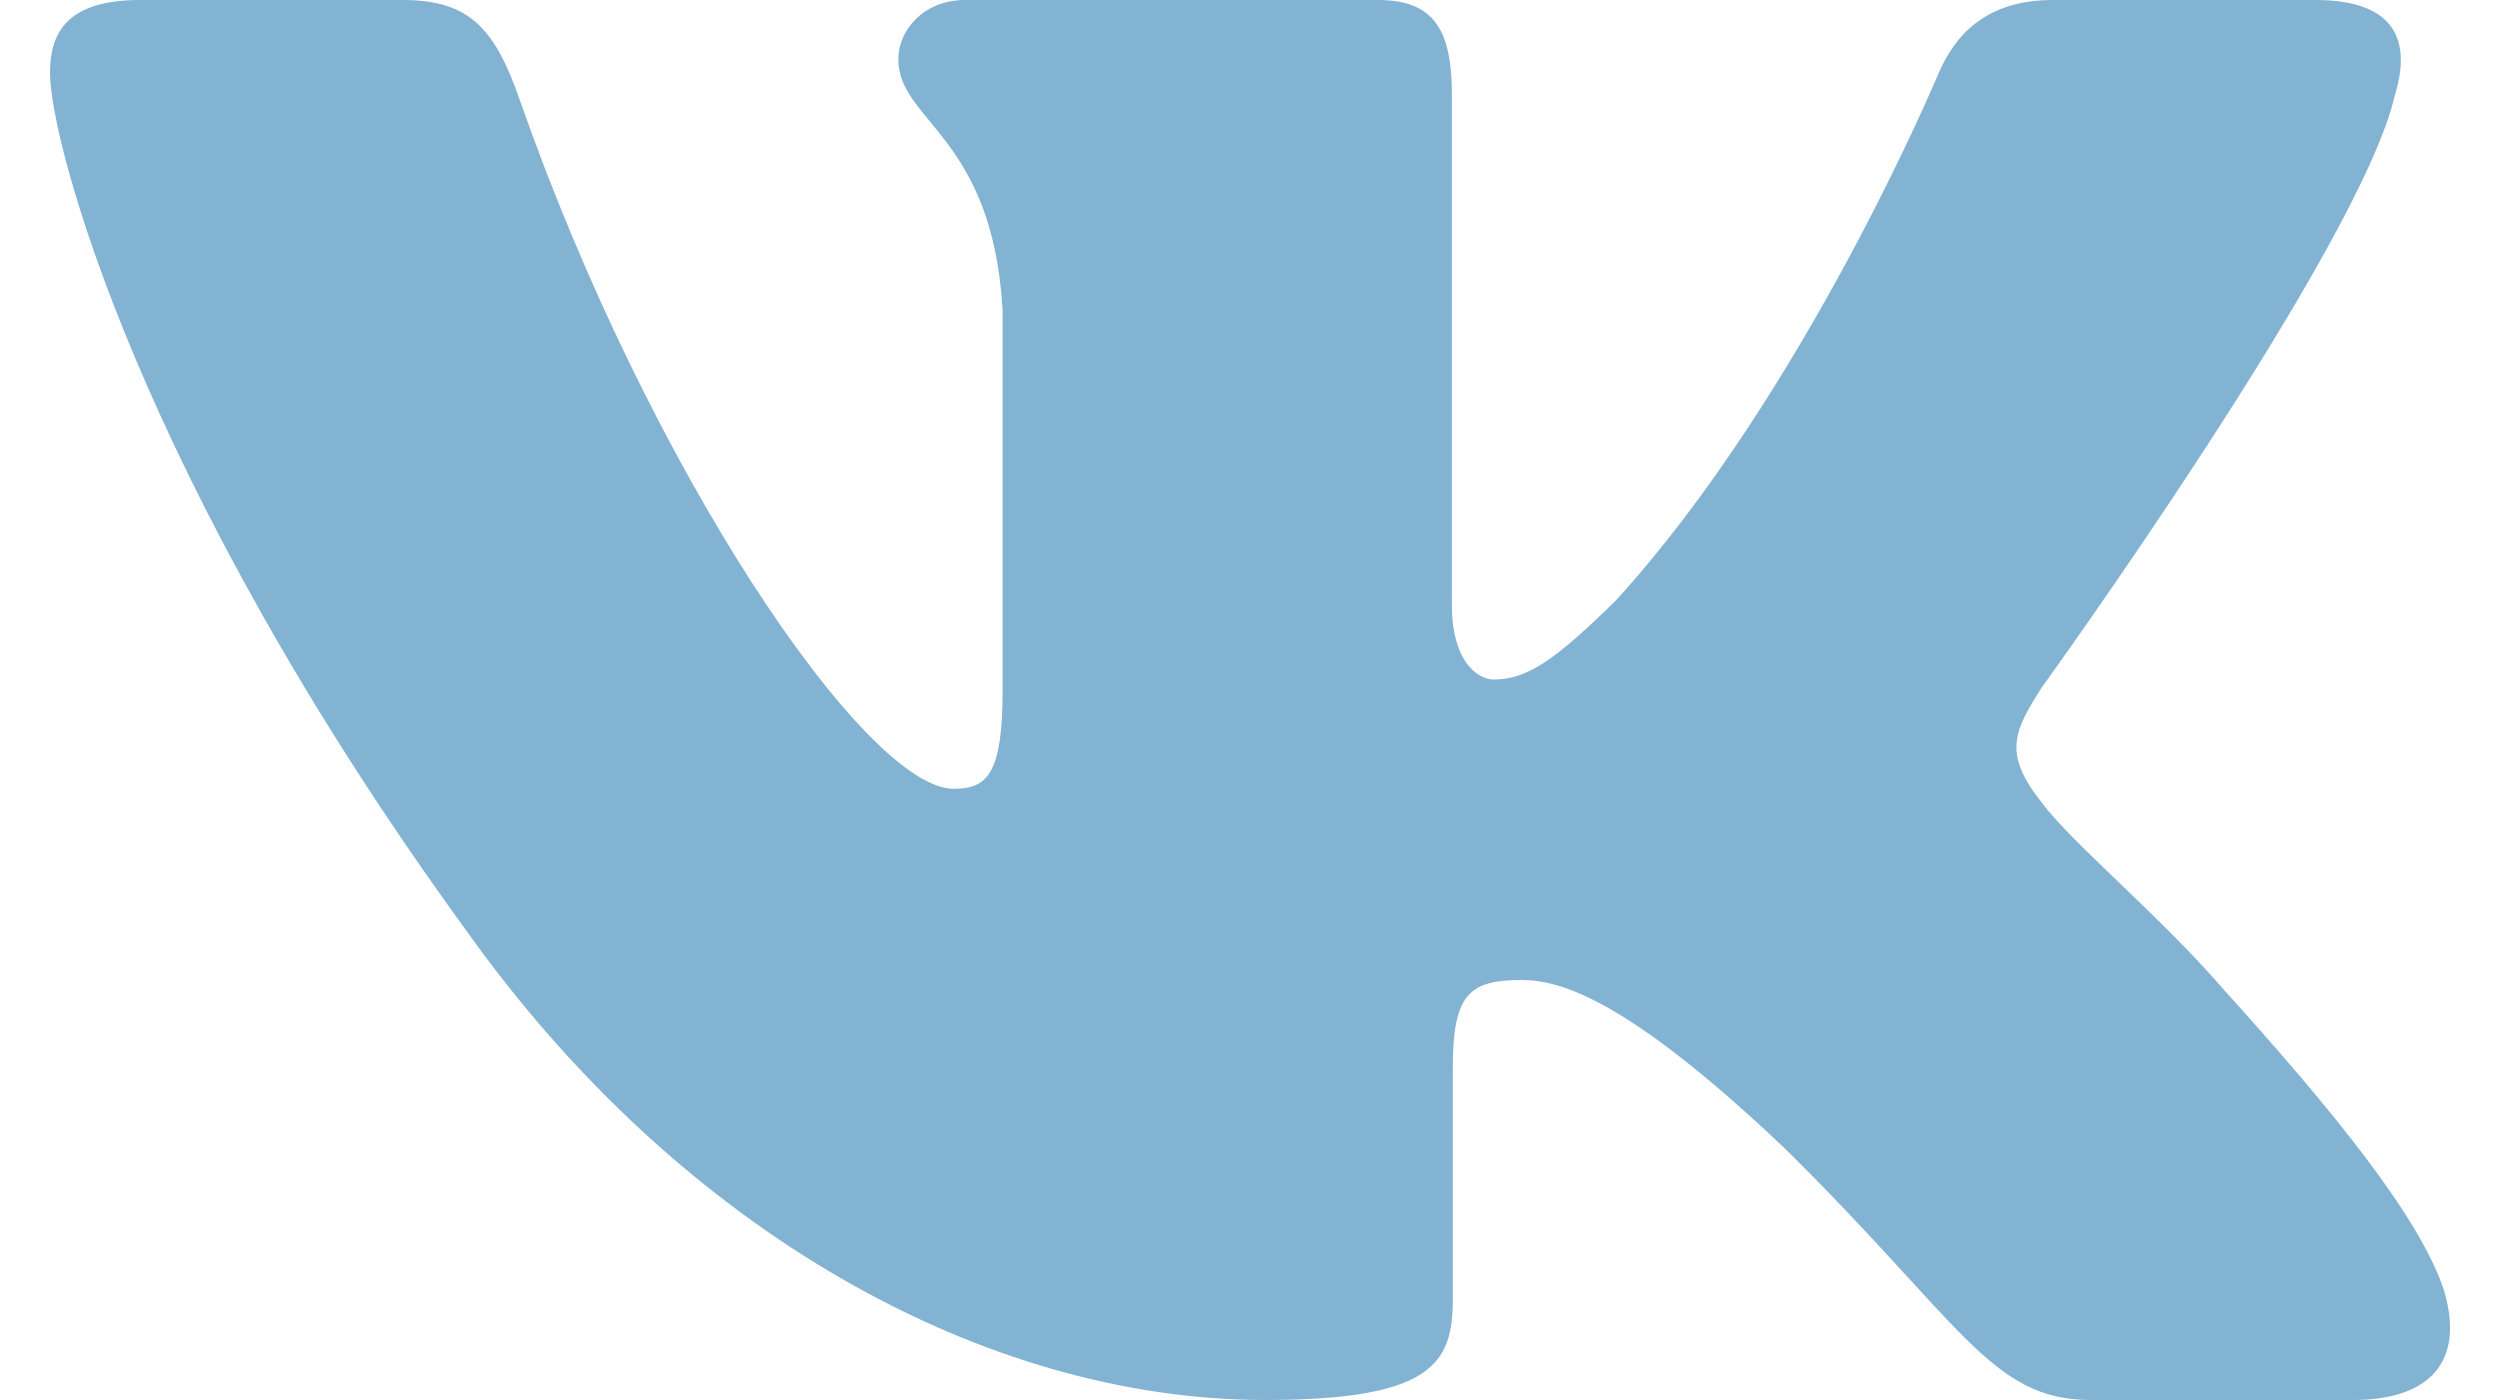
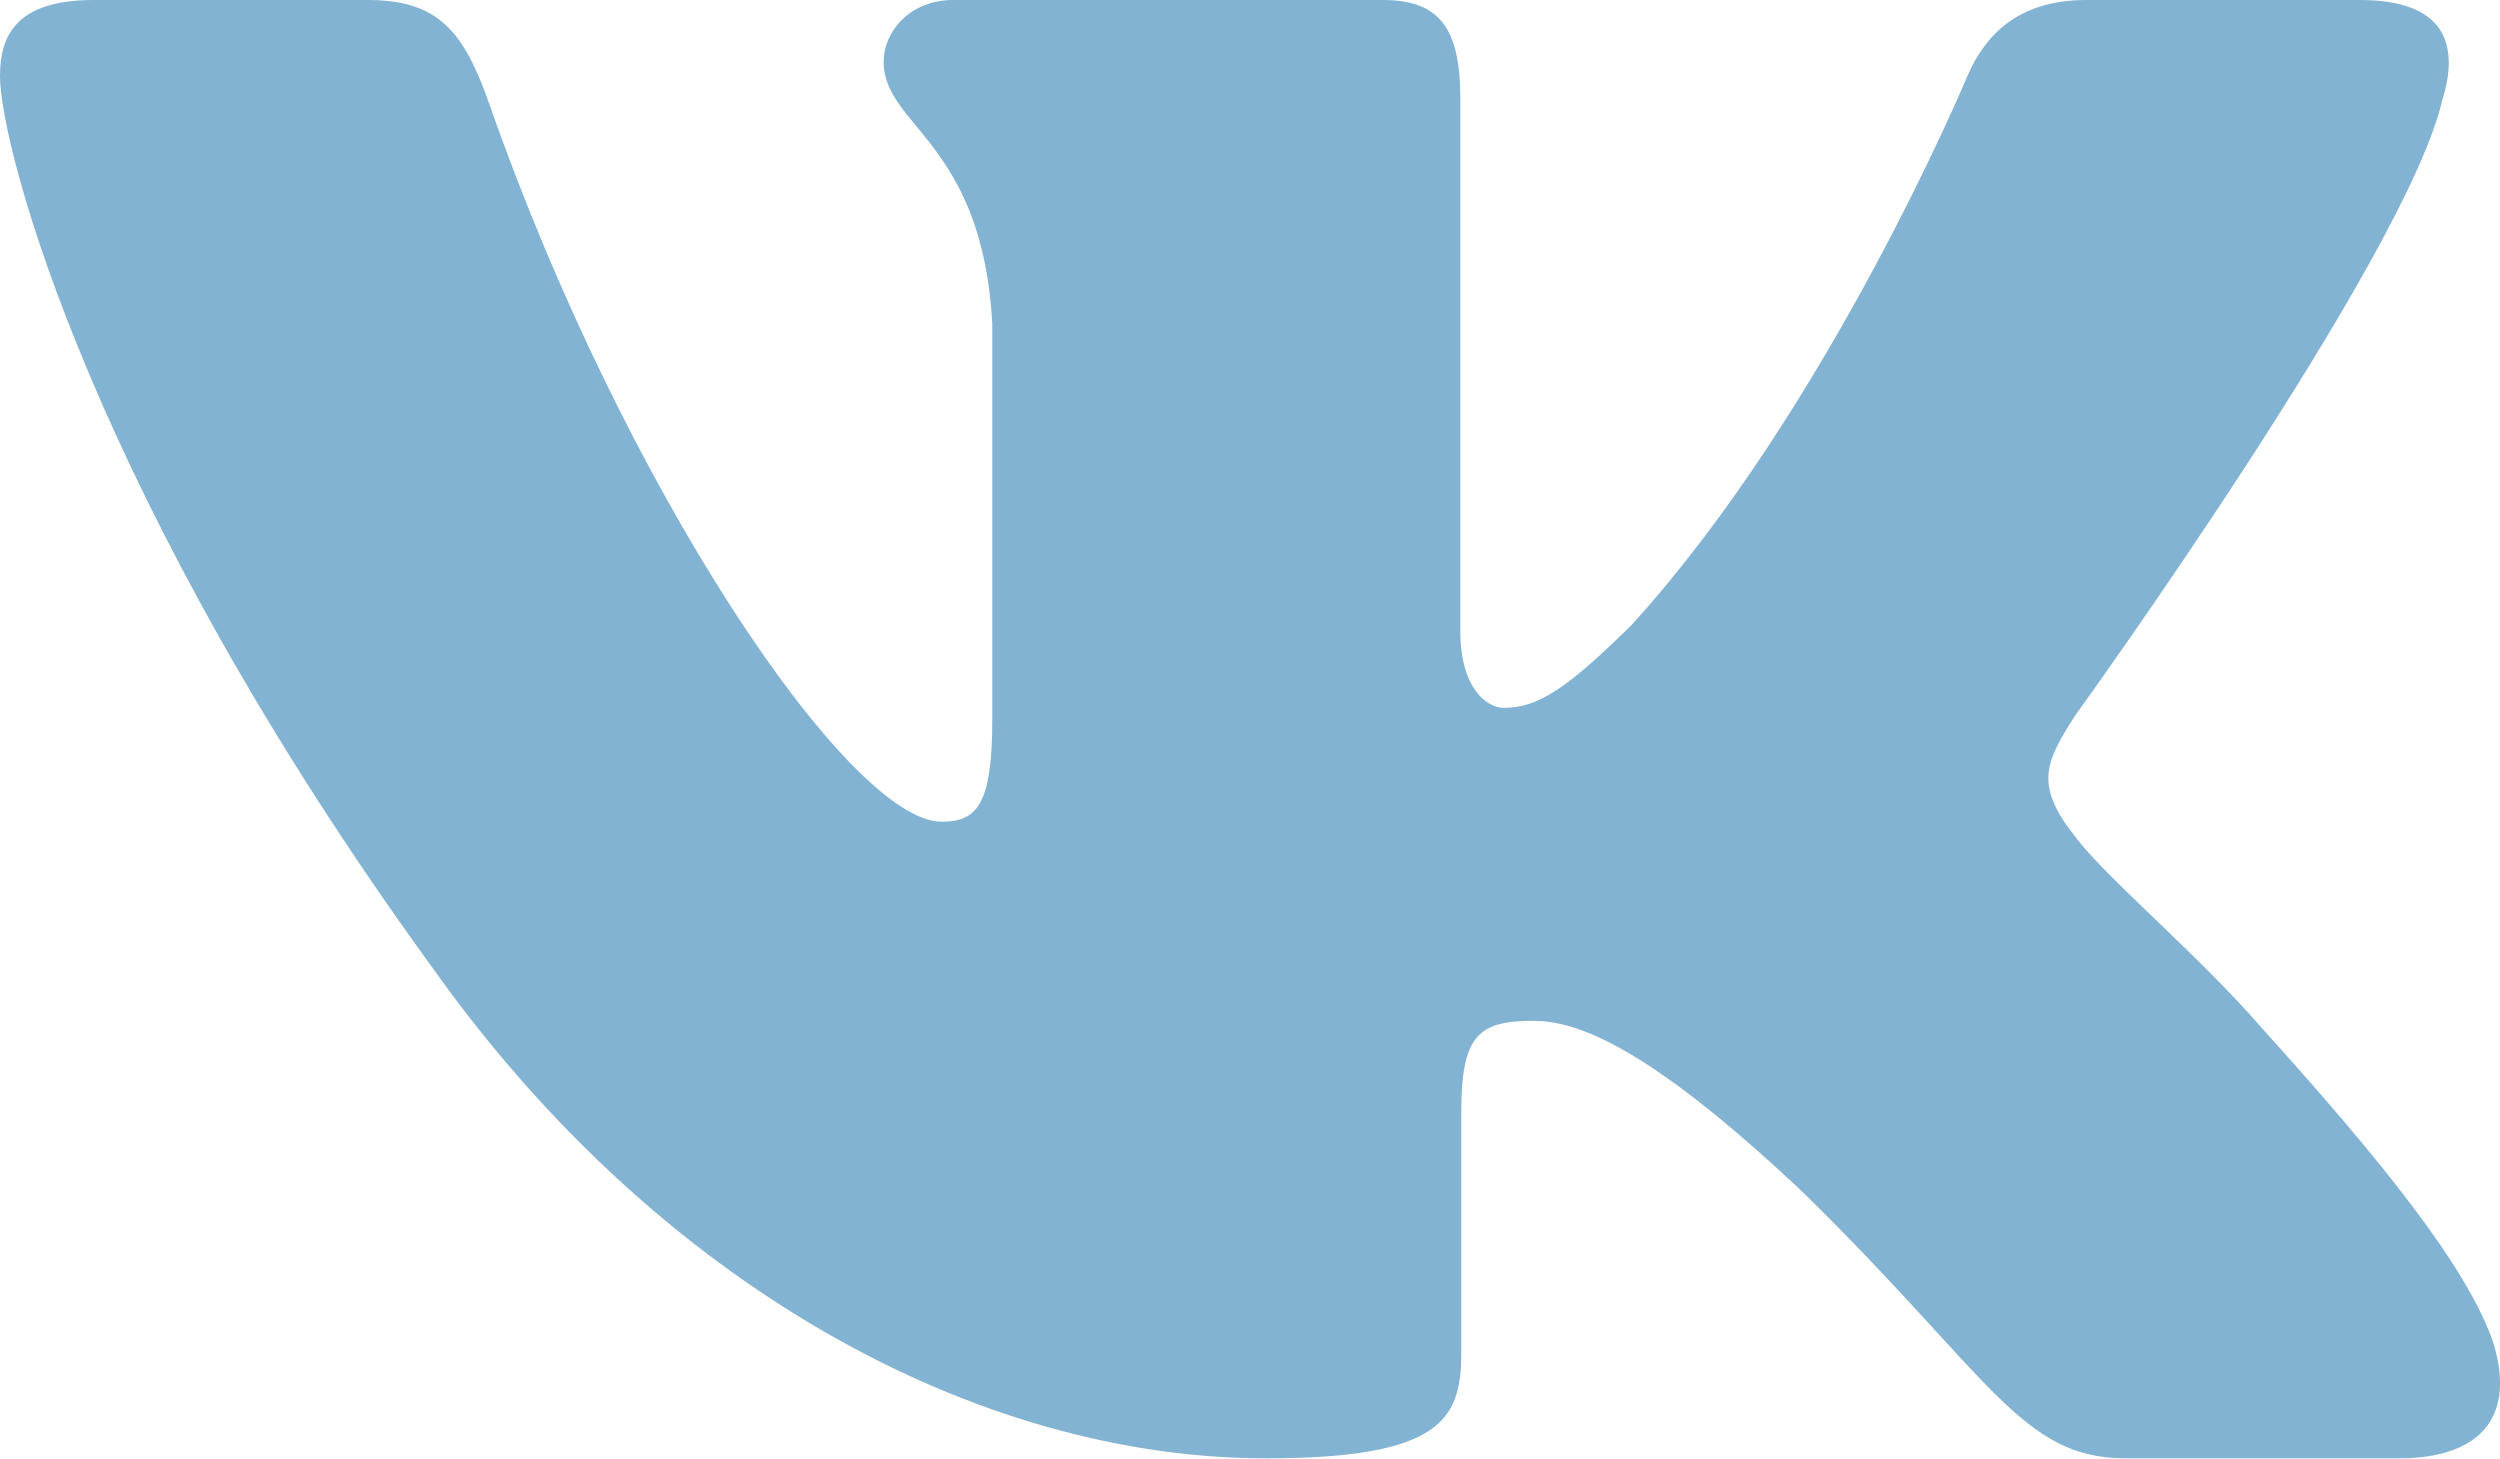
- <svg xmlns="http://www.w3.org/2000/svg" width="25" height="14" viewBox="0 0 25 14" fill="none">
-   <path fill-rule="evenodd" clip-rule="evenodd" d="M23.95 0.948C24.116 0.402 23.95 0 23.155 0H20.53C19.862 0 19.554 0.347 19.387 0.73C19.387 0.73 18.052 3.926 16.161 6.002C15.549 6.604 15.271 6.795 14.937 6.795C14.77 6.795 14.519 6.604 14.519 6.057V0.948C14.519 0.292 14.335 0 13.779 0H9.651C9.234 0 8.983 0.304 8.983 0.593C8.983 1.214 9.929 1.358 10.026 3.106V6.904C10.026 7.737 9.873 7.888 9.539 7.888C8.649 7.888 6.484 4.677 5.199 1.003C4.95 0.288 4.698 0 4.027 0H1.4C0.65 0 0.5 0.347 0.5 0.73C0.5 1.412 1.39 4.8 4.645 9.281C6.815 12.341 9.87 14 12.653 14C14.322 14 14.528 13.632 14.528 12.997V10.684C14.528 9.947 14.686 9.8 15.215 9.8C15.605 9.8 16.272 9.992 17.83 11.467C19.61 13.216 19.903 14 20.905 14H23.53C24.28 14 24.656 13.632 24.44 12.904C24.202 12.18 23.352 11.129 22.225 9.882C21.613 9.172 20.695 8.407 20.416 8.024C20.027 7.533 20.138 7.314 20.416 6.877C20.416 6.877 23.616 2.451 23.949 0.948H23.95Z" fill="#83B3D3" />
+ <svg xmlns="http://www.w3.org/2000/svg" width="24" height="14" viewBox="0 0 24 14" fill="none">
+   <path fill-rule="evenodd" clip-rule="evenodd" d="M23.45 0.948C23.616 0.402 23.45 0 22.655 0H20.03C19.362 0 19.054 0.347 18.887 0.73C18.887 0.73 17.552 3.926 15.661 6.002C15.049 6.604 14.771 6.795 14.437 6.795C14.27 6.795 14.019 6.604 14.019 6.057V0.948C14.019 0.292 13.835 0 13.279 0H9.151C8.734 0 8.483 0.304 8.483 0.593C8.483 1.214 9.429 1.358 9.526 3.106V6.904C9.526 7.737 9.373 7.888 9.039 7.888C8.149 7.888 5.984 4.677 4.699 1.003C4.45 0.288 4.198 0 3.527 0H0.9C0.15 0 0 0.347 0 0.73C0 1.412 0.89 4.8 4.145 9.281C6.315 12.341 9.37 14 12.153 14C13.822 14 14.028 13.632 14.028 12.997V10.684C14.028 9.947 14.186 9.8 14.715 9.8C15.105 9.8 15.772 9.992 17.33 11.467C19.11 13.216 19.403 14 20.405 14H23.03C23.78 14 24.156 13.632 23.94 12.904C23.702 12.18 22.852 11.129 21.725 9.882C21.113 9.172 20.195 8.407 19.916 8.024C19.527 7.533 19.638 7.314 19.916 6.877C19.916 6.877 23.116 2.451 23.449 0.948H23.45Z" fill="#83B3D3" />
</svg>
